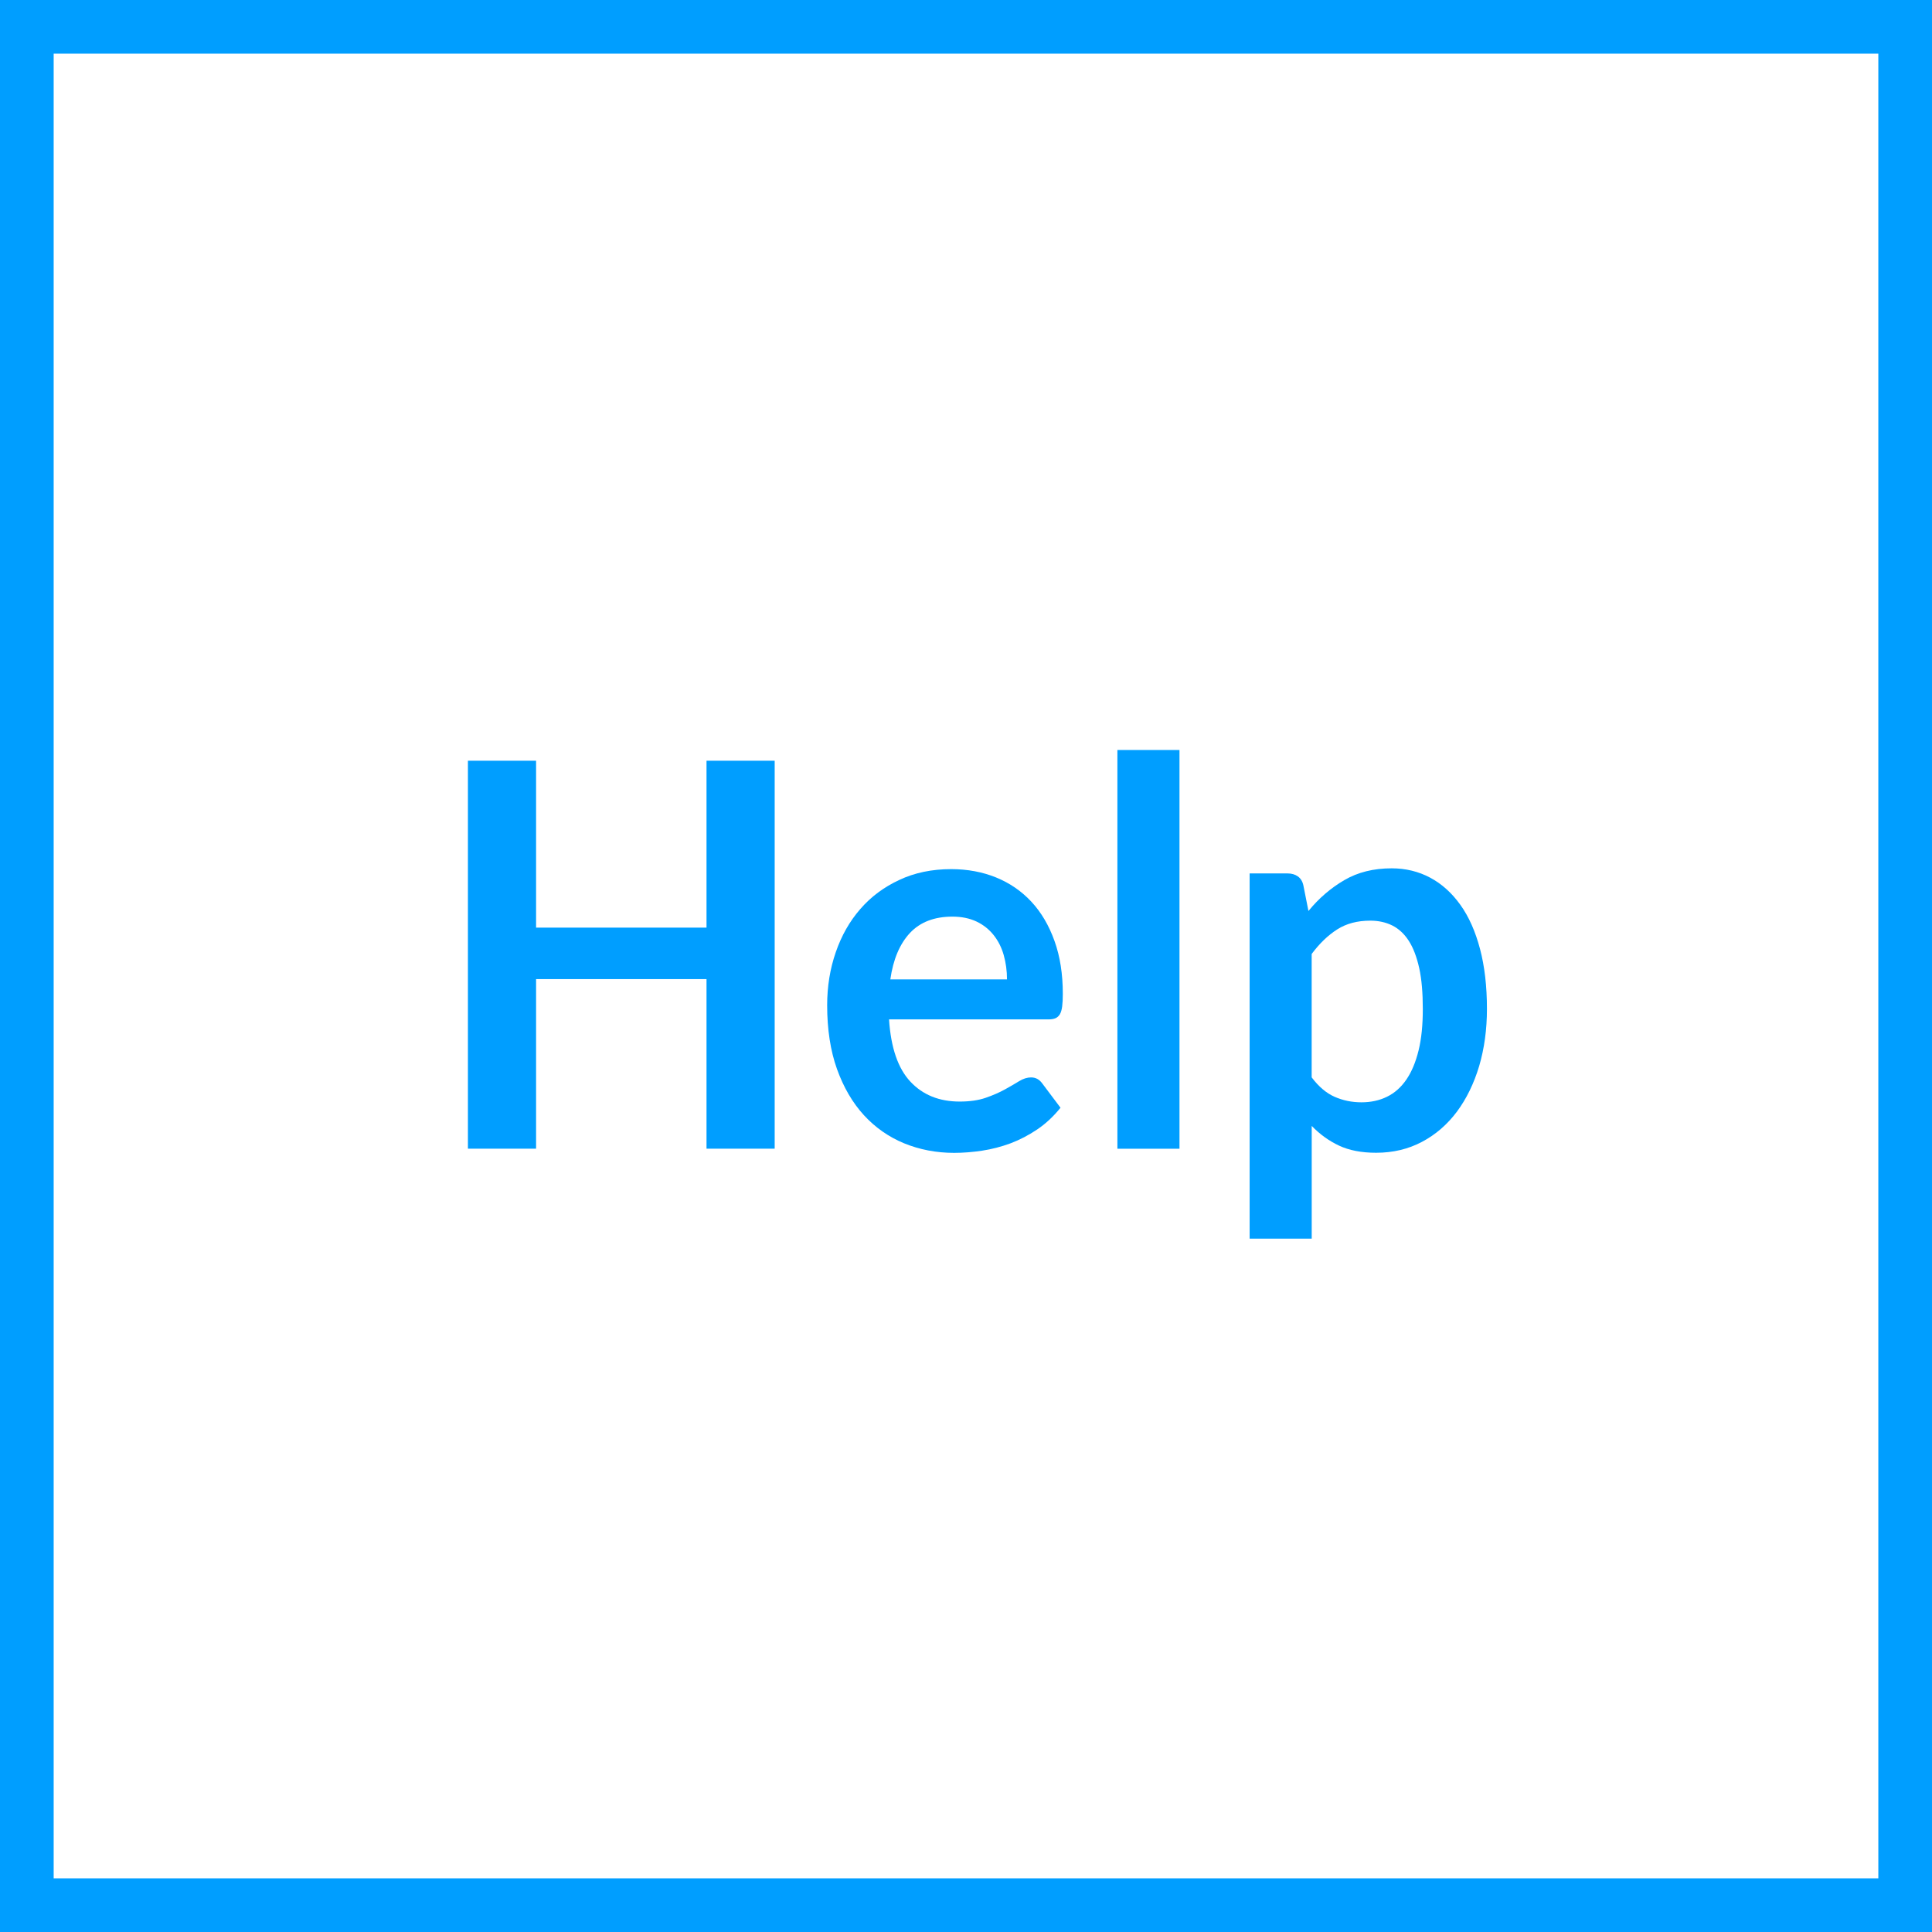
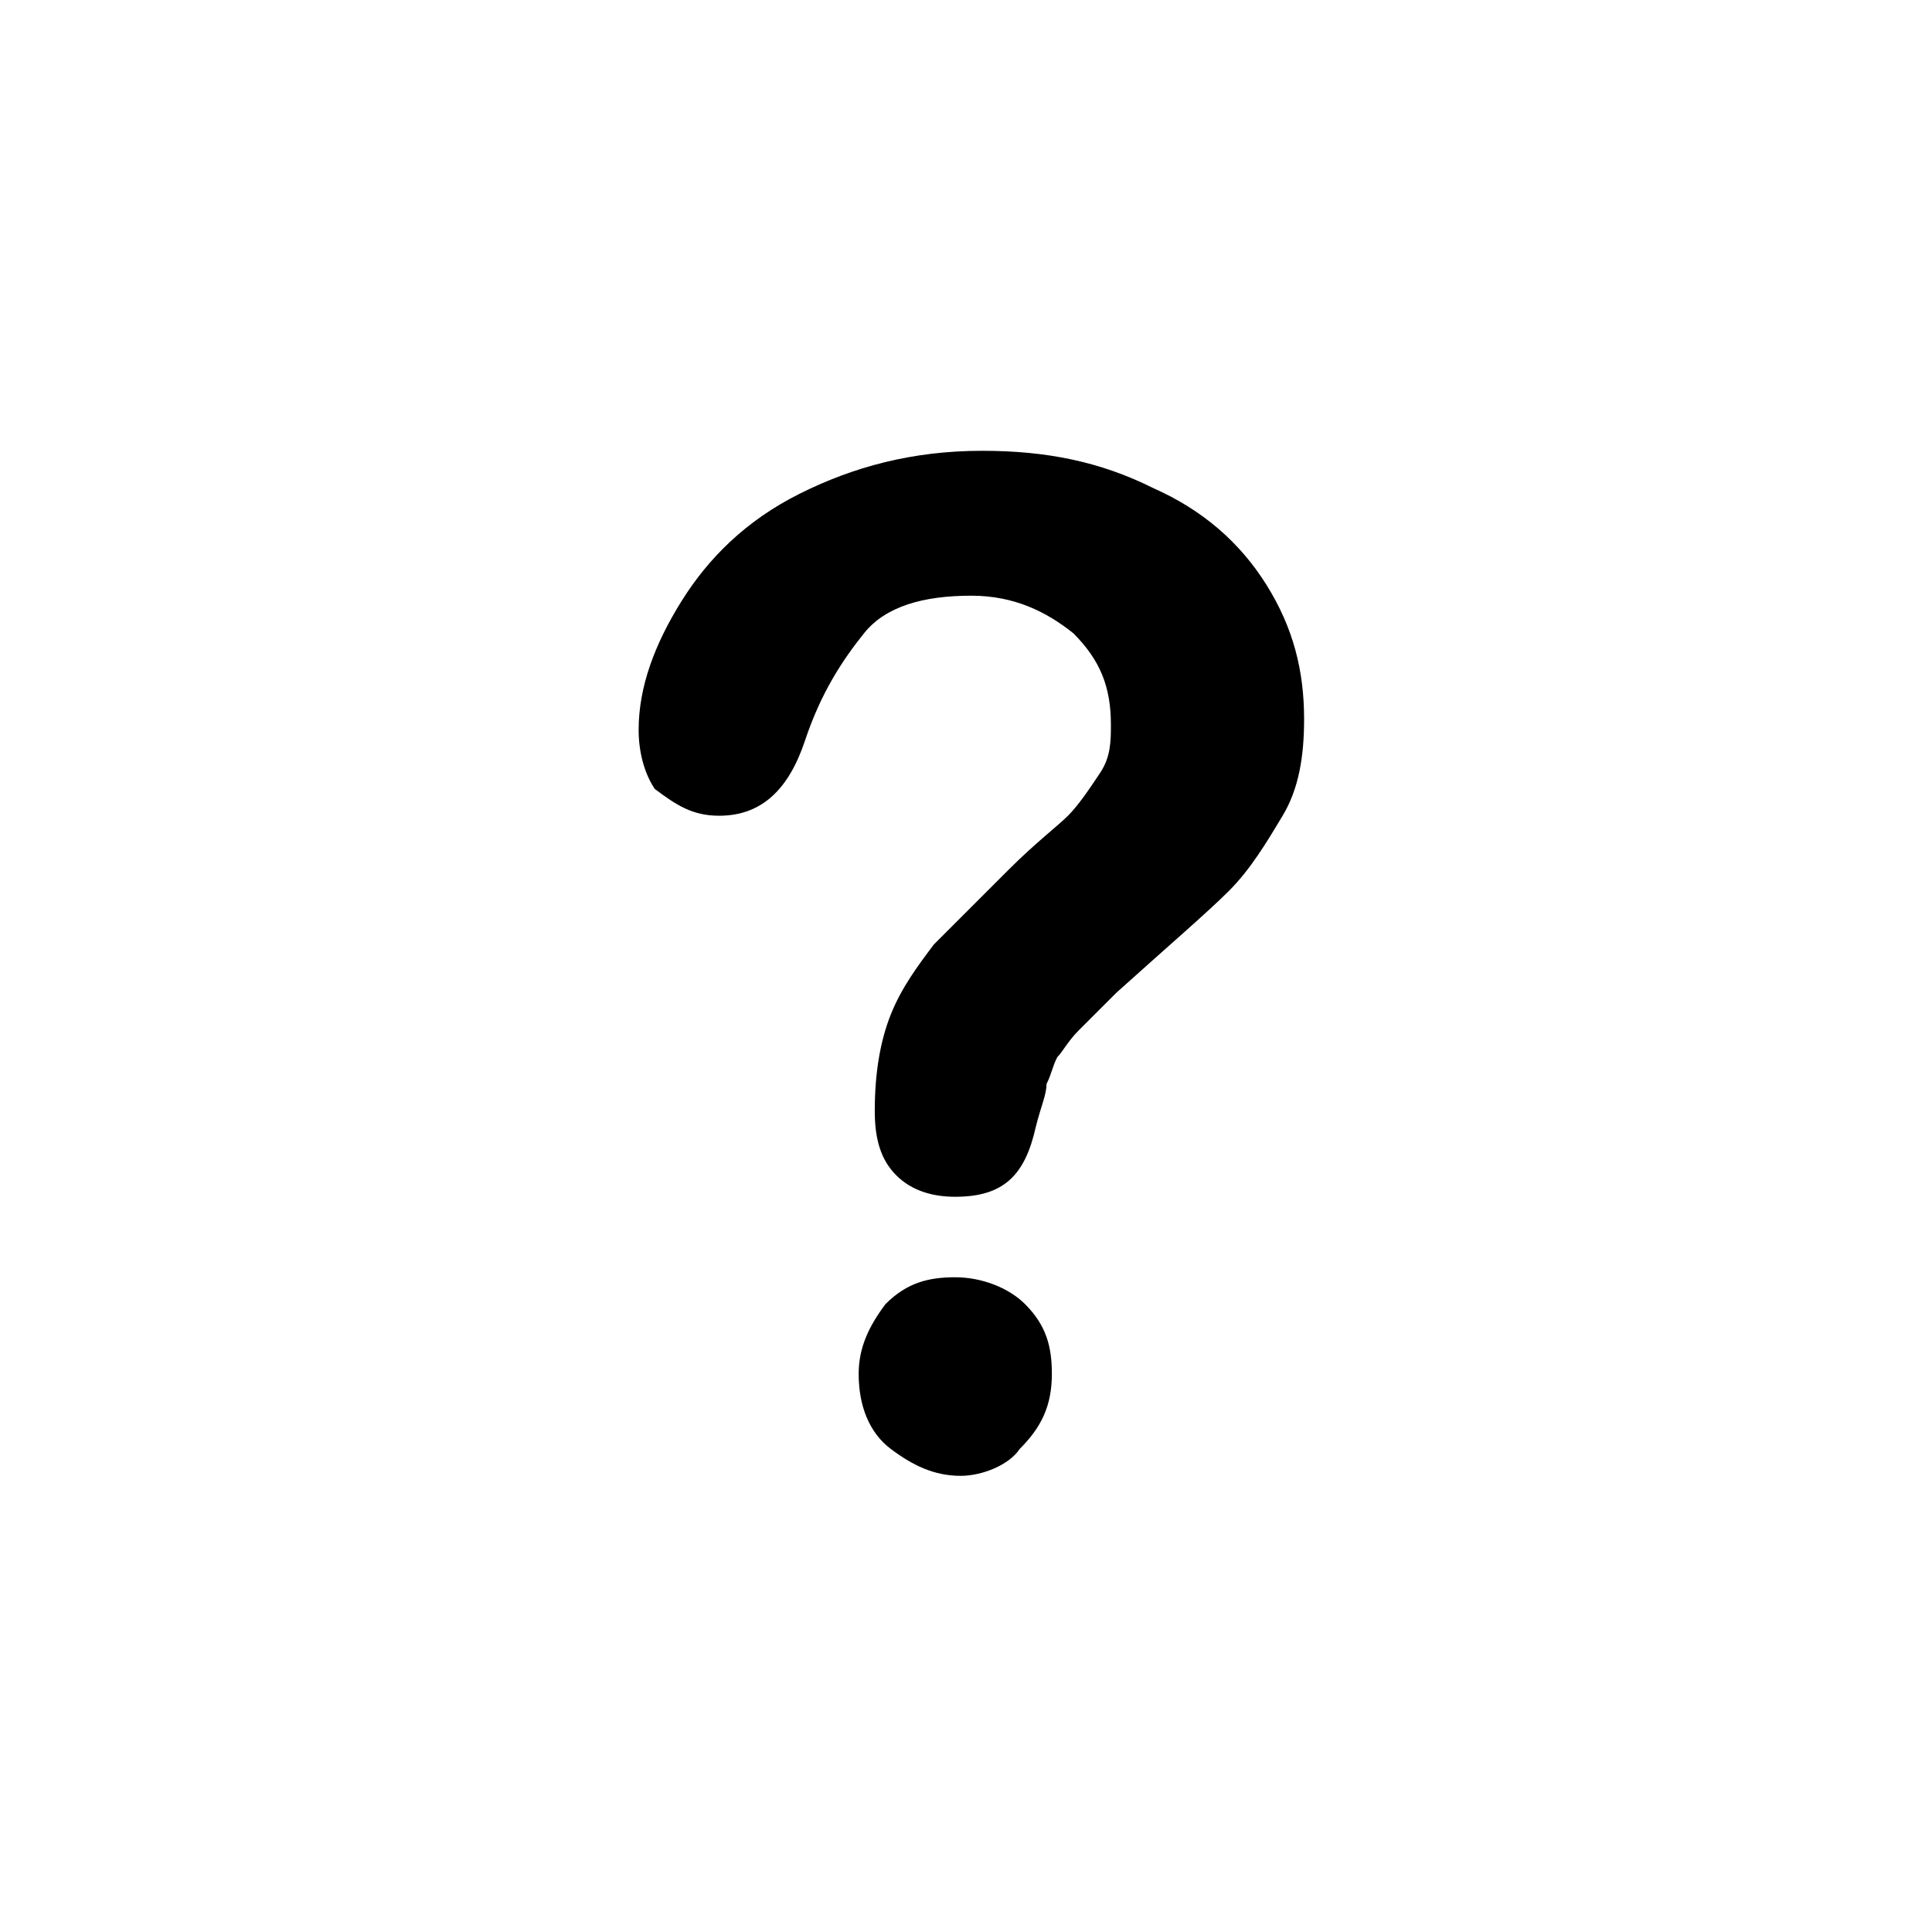
<svg xmlns="http://www.w3.org/2000/svg" version="1.1" id="Layer_1" x="0px" y="0px" viewBox="0 0 36 36" style="enable-background:new 0 0 36 36;" xml:space="preserve">
  <style type="text/css">
- 	.st0{fill:#009EFF;}
- 	.st1{enable-background:new    ;}
+ 	.st0{fill-rule:evenodd;clip-rule:evenodd;}
</style>
-   <g id="keyline">
-     <rect class="st0" width="36" height="1" />
-     <rect y="35" class="st0" width="36" height="1" />
-     <rect class="st0" width="1" height="36" />
-     <rect x="35" class="st0" width="1" height="36" />
-   </g>
-   <g class="st1">
-     <path class="st0" d="M14.435,21.404h-1.27v-3.16H9.989v3.16H8.719v-7.229h1.27v3.11   h3.176v-3.11h1.27V21.404z" />
-     <path class="st0" d="M17.724,16.195c0.303,0,0.582,0.052,0.836,0.155   c0.255,0.104,0.474,0.254,0.659,0.453c0.184,0.198,0.327,0.442,0.43,0.73   c0.104,0.289,0.155,0.618,0.155,0.988c0,0.093-0.004,0.17-0.012,0.232   c-0.008,0.062-0.022,0.11-0.042,0.145c-0.021,0.035-0.048,0.06-0.082,0.075   c-0.035,0.015-0.078,0.022-0.131,0.022h-2.971   c0.034,0.527,0.167,0.914,0.398,1.16c0.231,0.247,0.537,0.371,0.918,0.371   c0.188,0,0.349-0.023,0.485-0.07s0.254-0.099,0.356-0.155   s0.19-0.108,0.267-0.155s0.151-0.07,0.222-0.07   c0.047,0,0.088,0.011,0.122,0.031c0.034,0.02,0.063,0.048,0.089,0.084   l0.338,0.45c-0.129,0.16-0.271,0.294-0.432,0.403   c-0.158,0.107-0.325,0.194-0.499,0.26c-0.173,0.064-0.35,0.11-0.529,0.137   c-0.18,0.027-0.354,0.041-0.522,0.041c-0.334,0-0.645-0.061-0.932-0.178   c-0.288-0.119-0.538-0.294-0.75-0.525c-0.212-0.232-0.379-0.519-0.501-0.859   c-0.122-0.342-0.183-0.738-0.183-1.188c0-0.35,0.053-0.679,0.16-0.988   c0.106-0.308,0.258-0.577,0.457-0.805c0.198-0.229,0.44-0.409,0.726-0.542   C17.042,16.262,17.364,16.195,17.724,16.195z M17.747,17.08   c-0.337,0-0.602,0.102-0.792,0.305c-0.19,0.204-0.312,0.492-0.365,0.865h2.174   c0-0.16-0.021-0.311-0.061-0.453s-0.103-0.266-0.188-0.373   c-0.084-0.106-0.19-0.191-0.318-0.252C18.068,17.111,17.918,17.08,17.747,17.08z   " />
-     <path class="st0" d="M21.978,13.975v7.43h-1.157v-7.43H21.978z" />
-     <path class="st0" d="M23.285,23.08v-6.805h0.707c0.074,0,0.139,0.018,0.191,0.055   c0.053,0.037,0.088,0.094,0.104,0.17l0.094,0.475   c0.193-0.236,0.416-0.428,0.668-0.575c0.251-0.147,0.545-0.22,0.883-0.22   c0.262,0,0.502,0.059,0.719,0.175s0.404,0.286,0.562,0.507s0.279,0.495,0.365,0.82   c0.086,0.325,0.129,0.698,0.129,1.118c0,0.384-0.049,0.738-0.145,1.065   c-0.098,0.326-0.236,0.609-0.415,0.85c-0.18,0.24-0.397,0.428-0.651,0.562   c-0.255,0.135-0.539,0.203-0.855,0.203c-0.271,0-0.502-0.045-0.69-0.133   c-0.189-0.089-0.358-0.211-0.509-0.367v2.1H23.285z M25.533,17.155   c-0.24,0-0.445,0.054-0.616,0.163c-0.17,0.108-0.329,0.261-0.476,0.458v2.299   c0.131,0.174,0.274,0.295,0.429,0.363c0.155,0.068,0.321,0.102,0.499,0.102   c0.175,0,0.334-0.034,0.476-0.104c0.142-0.069,0.263-0.177,0.36-0.319   c0.099-0.144,0.174-0.324,0.228-0.543s0.079-0.476,0.079-0.772   c0-0.3-0.021-0.554-0.067-0.763C26.398,17.829,26.334,17.66,26.25,17.53   s-0.187-0.225-0.307-0.285C25.822,17.185,25.686,17.155,25.533,17.155z" />
+   <g>
+     <path class="st0" d="M17.9,27.5c-0.5,0-0.9-0.2-1.3-0.5S16,26.2,16,25.6c0-0.5,0.2-0.9,0.5-1.3c0.4-0.4,0.8-0.5,1.3-0.5   s1,0.2,1.3,0.5c0.4,0.4,0.5,0.8,0.5,1.3c0,0.6-0.2,1-0.6,1.4C18.8,27.3,18.3,27.5,17.9,27.5z" />
+     <path class="st0" d="M11.9,13.6c0-0.8,0.3-1.6,0.8-2.4c0.5-0.8,1.2-1.5,2.2-2s2.1-0.8,3.4-0.8c1.2,0,2.2,0.2,3.2,0.7   c0.9,0.4,1.6,1,2.1,1.8s0.7,1.6,0.7,2.5c0,0.7-0.1,1.3-0.4,1.8s-0.6,1-1,1.4s-1.1,1-2.1,1.9c-0.3,0.3-0.5,0.5-0.7,0.7   s-0.3,0.4-0.4,0.5c-0.1,0.2-0.1,0.3-0.2,0.5c0,0.2-0.1,0.4-0.2,0.8c-0.2,0.9-0.6,1.3-1.5,1.3c-0.4,0-0.8-0.1-1.1-0.4   c-0.3-0.3-0.4-0.7-0.4-1.2c0-0.7,0.1-1.3,0.3-1.8c0.2-0.5,0.5-0.9,0.8-1.3c0.4-0.4,0.8-0.8,1.4-1.4c0.5-0.5,0.9-0.8,1.1-1   s0.4-0.5,0.6-0.8s0.2-0.6,0.2-0.9c0-0.7-0.2-1.2-0.7-1.7c-0.5-0.4-1.1-0.7-1.9-0.7c-0.9,0-1.6,0.2-2,0.7s-0.8,1.1-1.1,2   s-0.8,1.4-1.6,1.4c-0.5,0-0.8-0.2-1.2-0.5C12,14.4,11.9,14,11.9,13.6z" />
  </g>
</svg>
